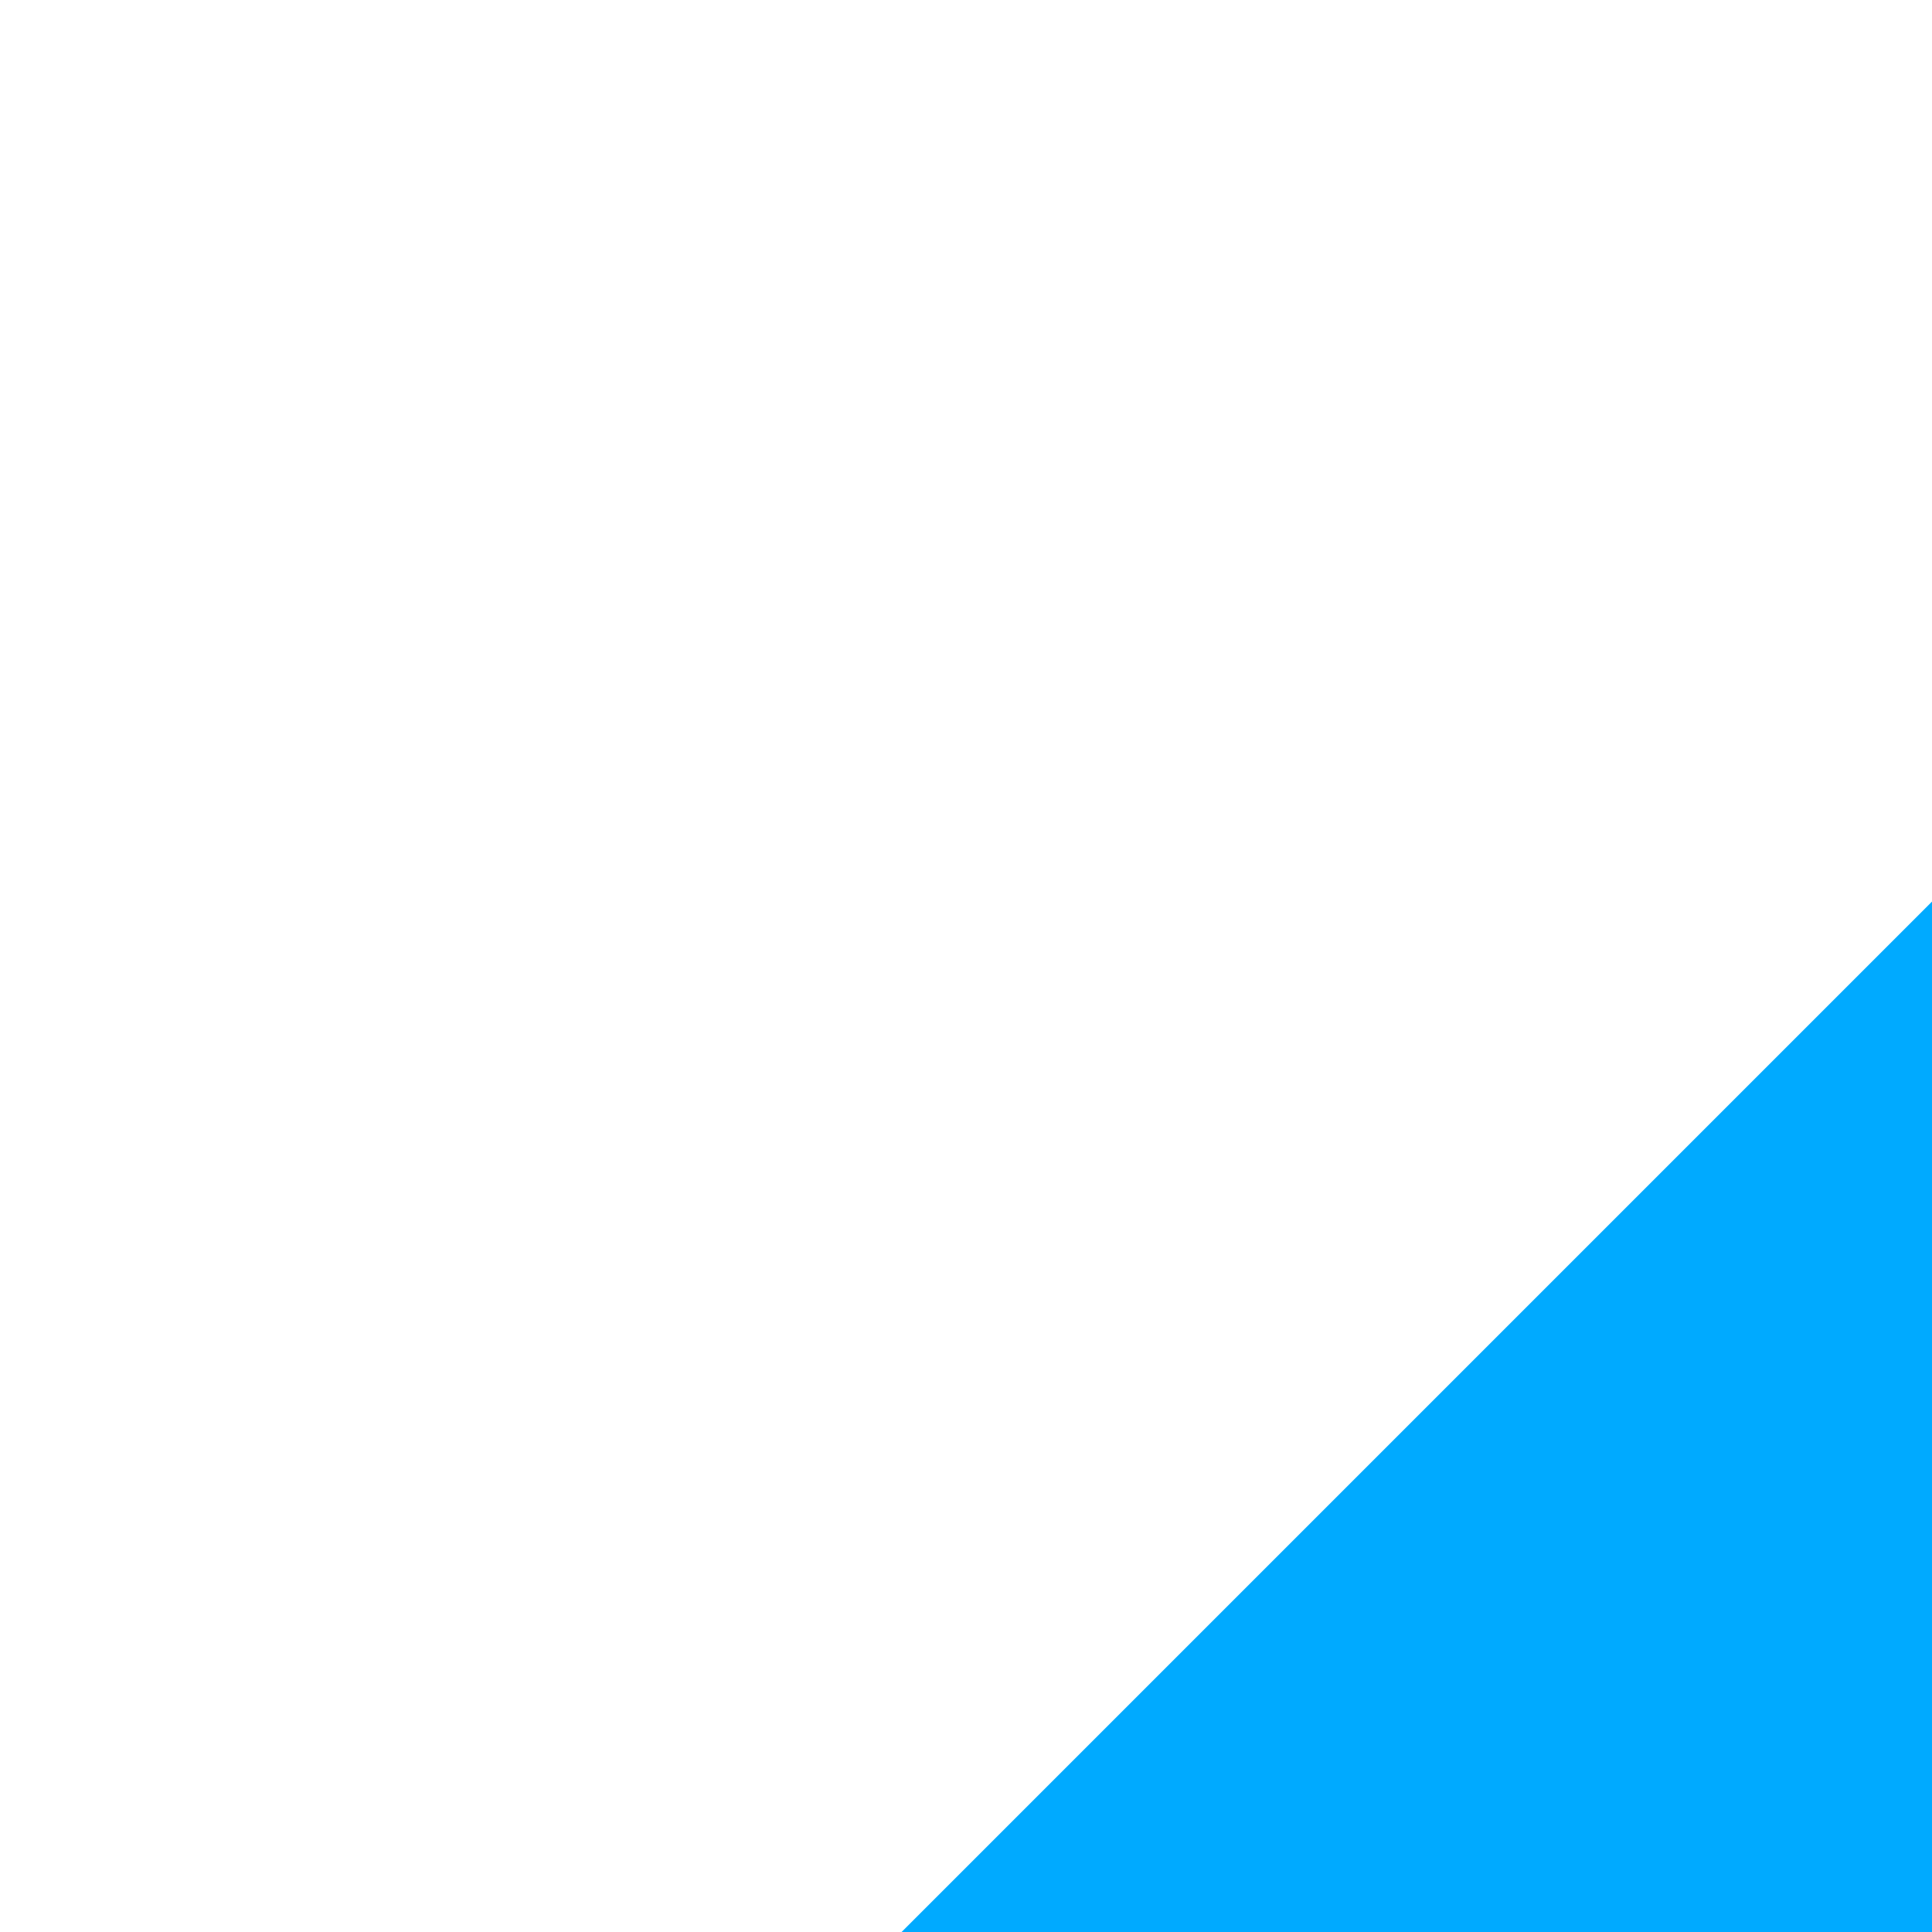
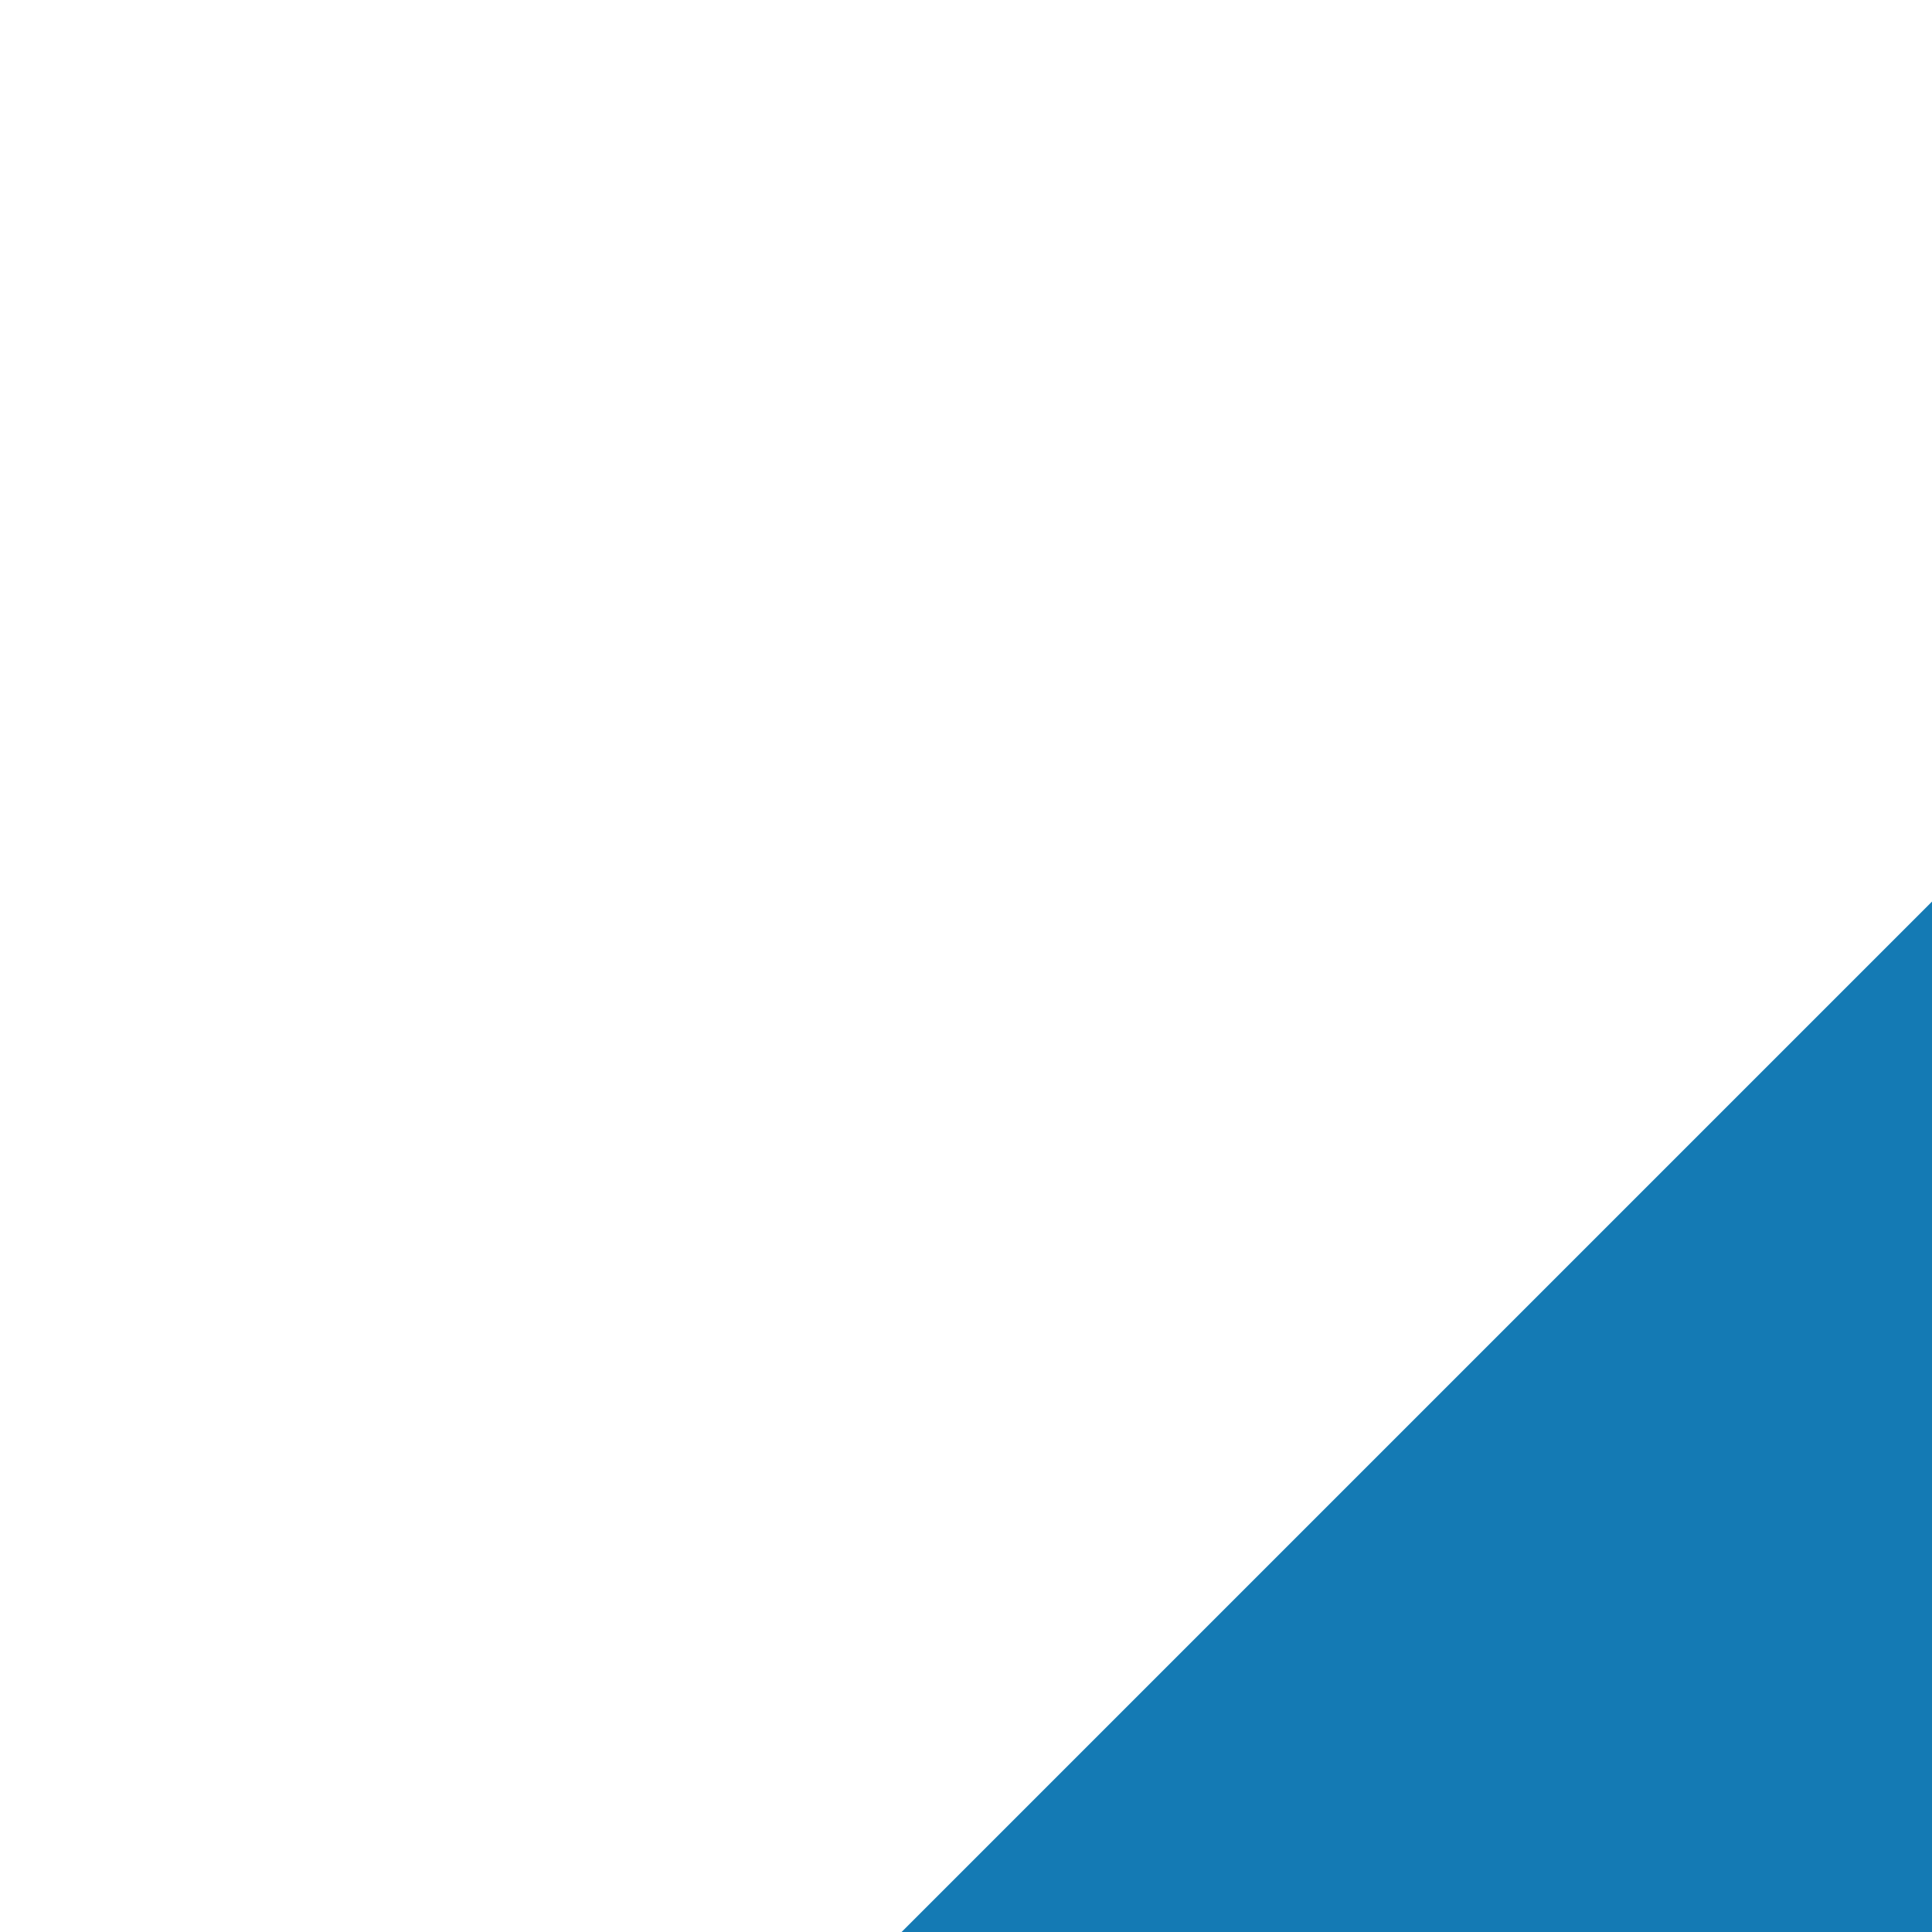
<svg xmlns="http://www.w3.org/2000/svg" width="30" height="30" viewBox="0 0 30 30" id="svg2" version="1.1">
  <defs id="defs4">
    <style type="text/css" id="current-color-scheme">
      }
      </style>
  </defs>
  <g id="layer1" transform="translate(0,-904.3622)">
-     <path id="event" d="m 30,918.362 -16,16 h 16 z" style="opacity:1;fill:#00aaff;fill-opacity:1;stroke:none" class="ColorScheme-ButtonFocus" />
+     <path id="event" d="m 30,918.362 -16,16 h 16 z" style="opacity:1;fill:#147ab4;fill-opacity:1;stroke:none" class="ColorScheme-ButtonFocus" />
  </g>
</svg>
